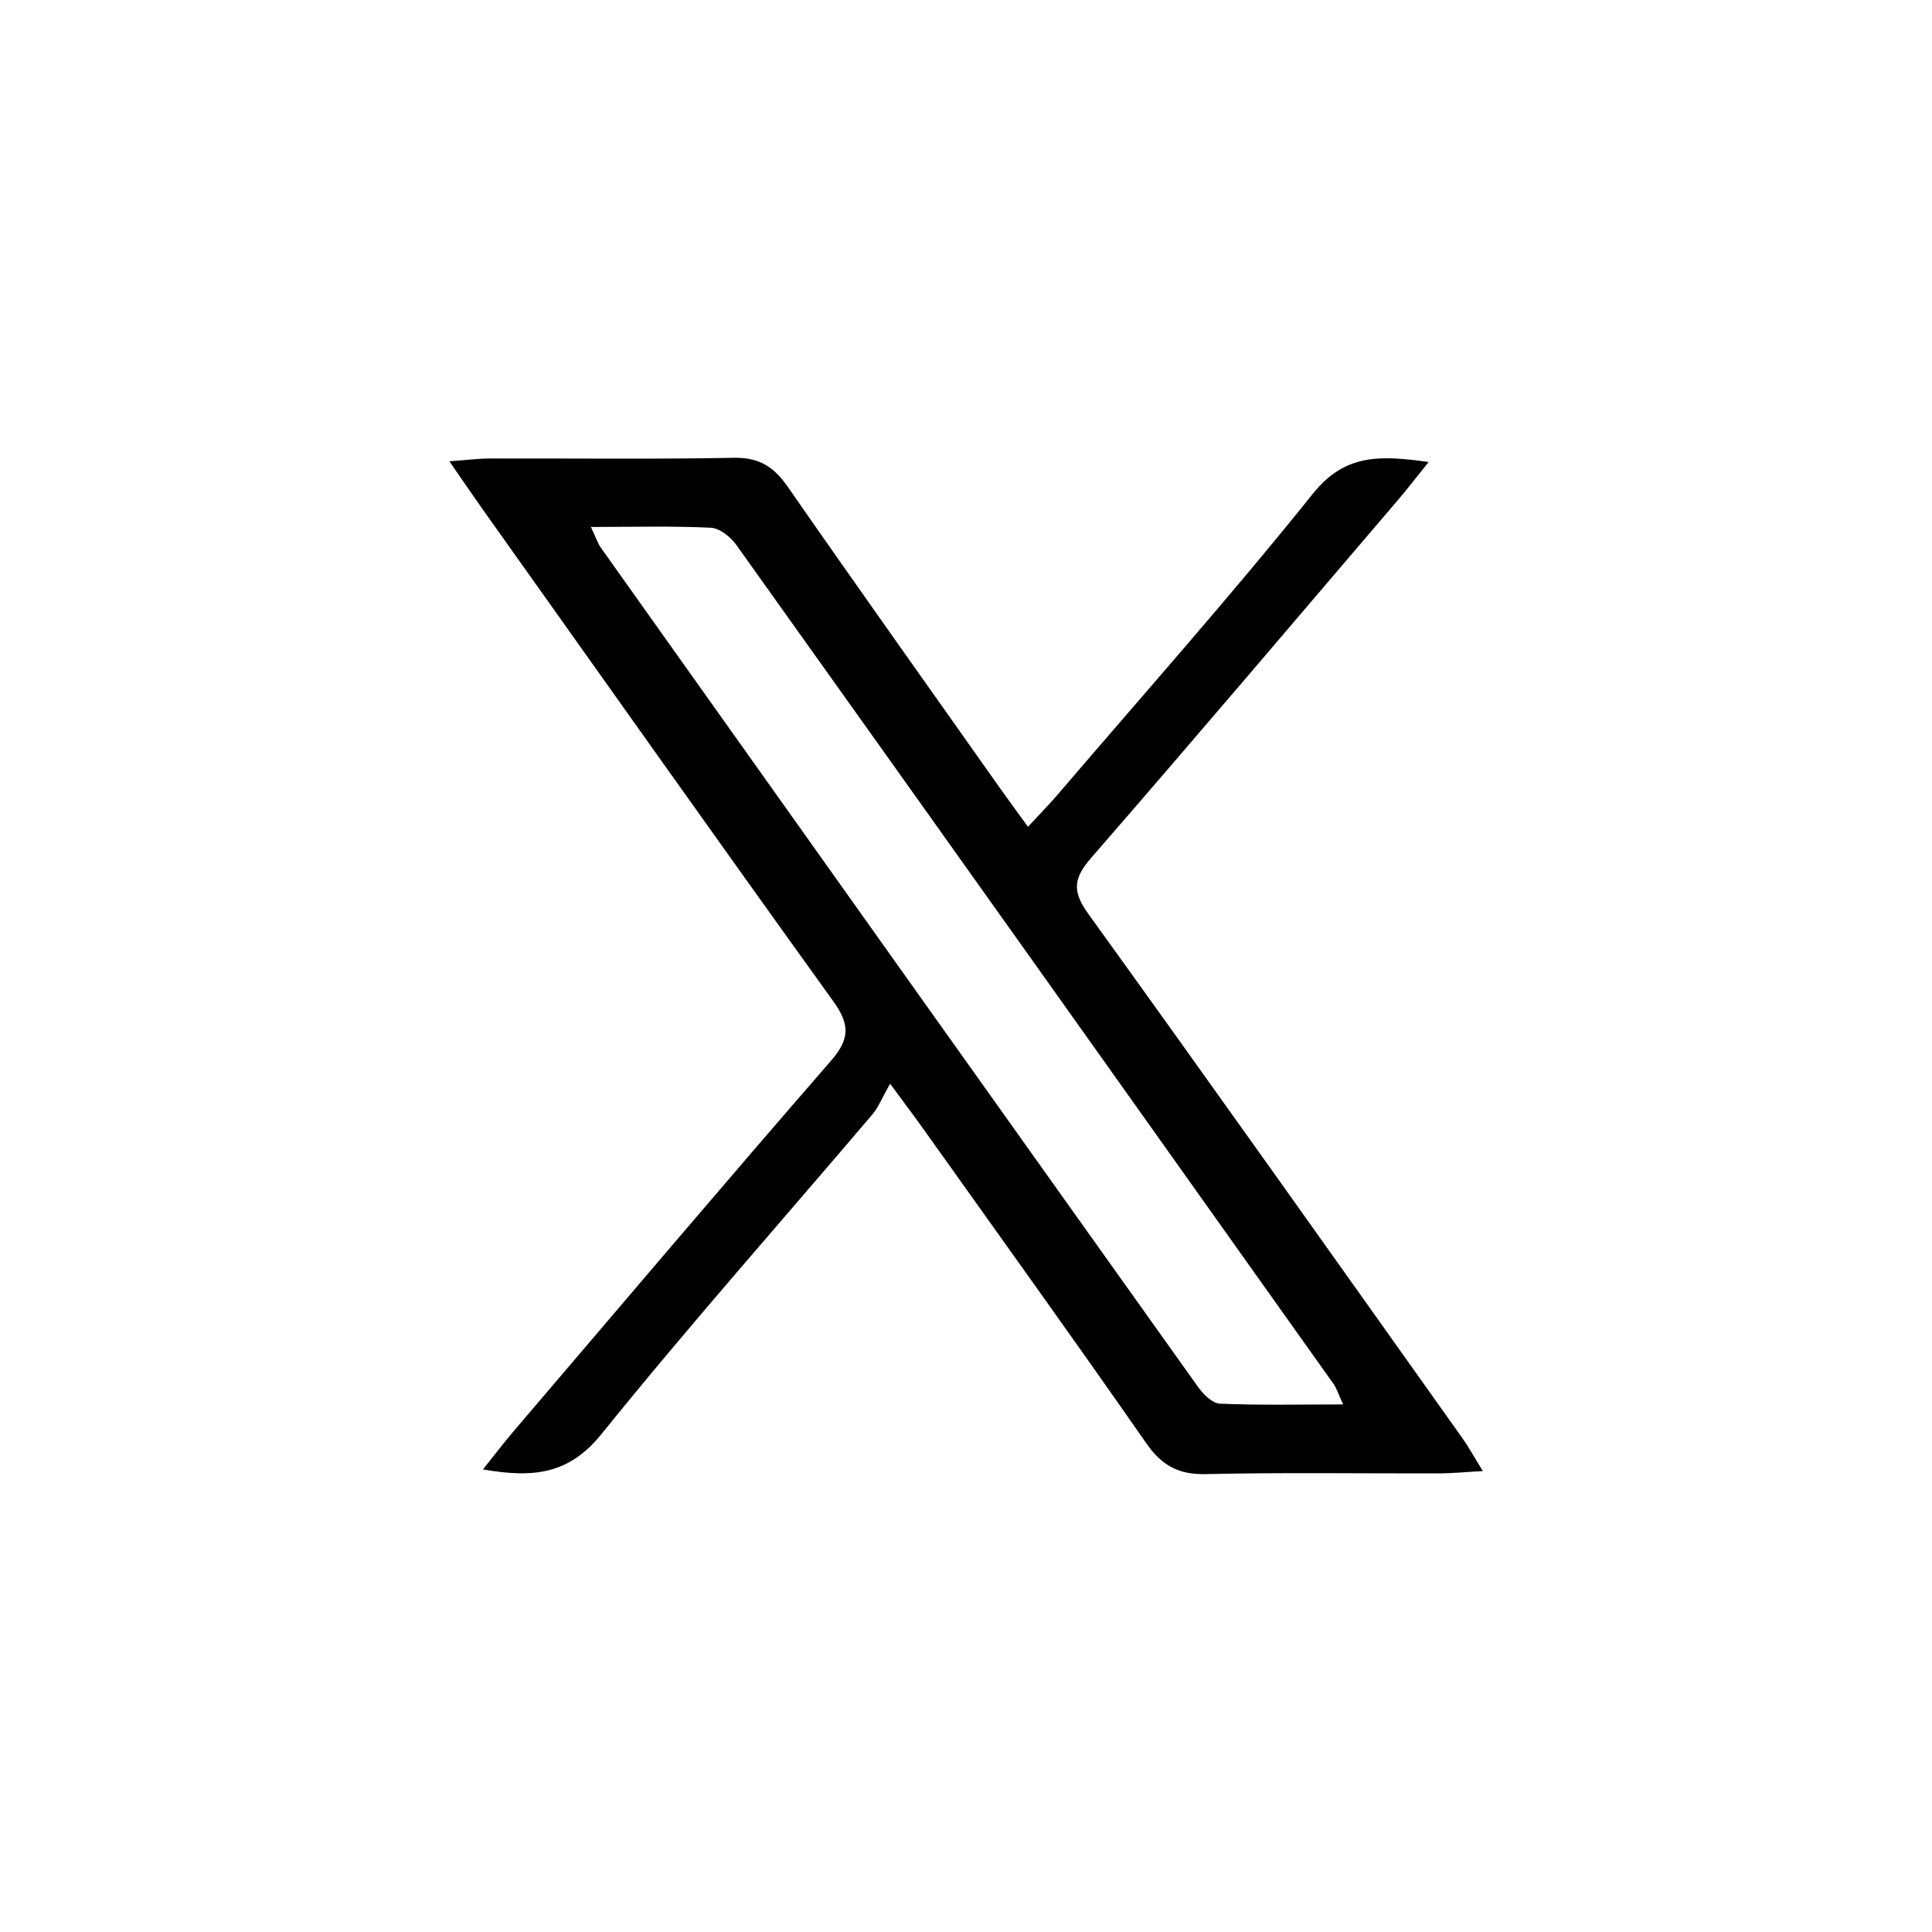
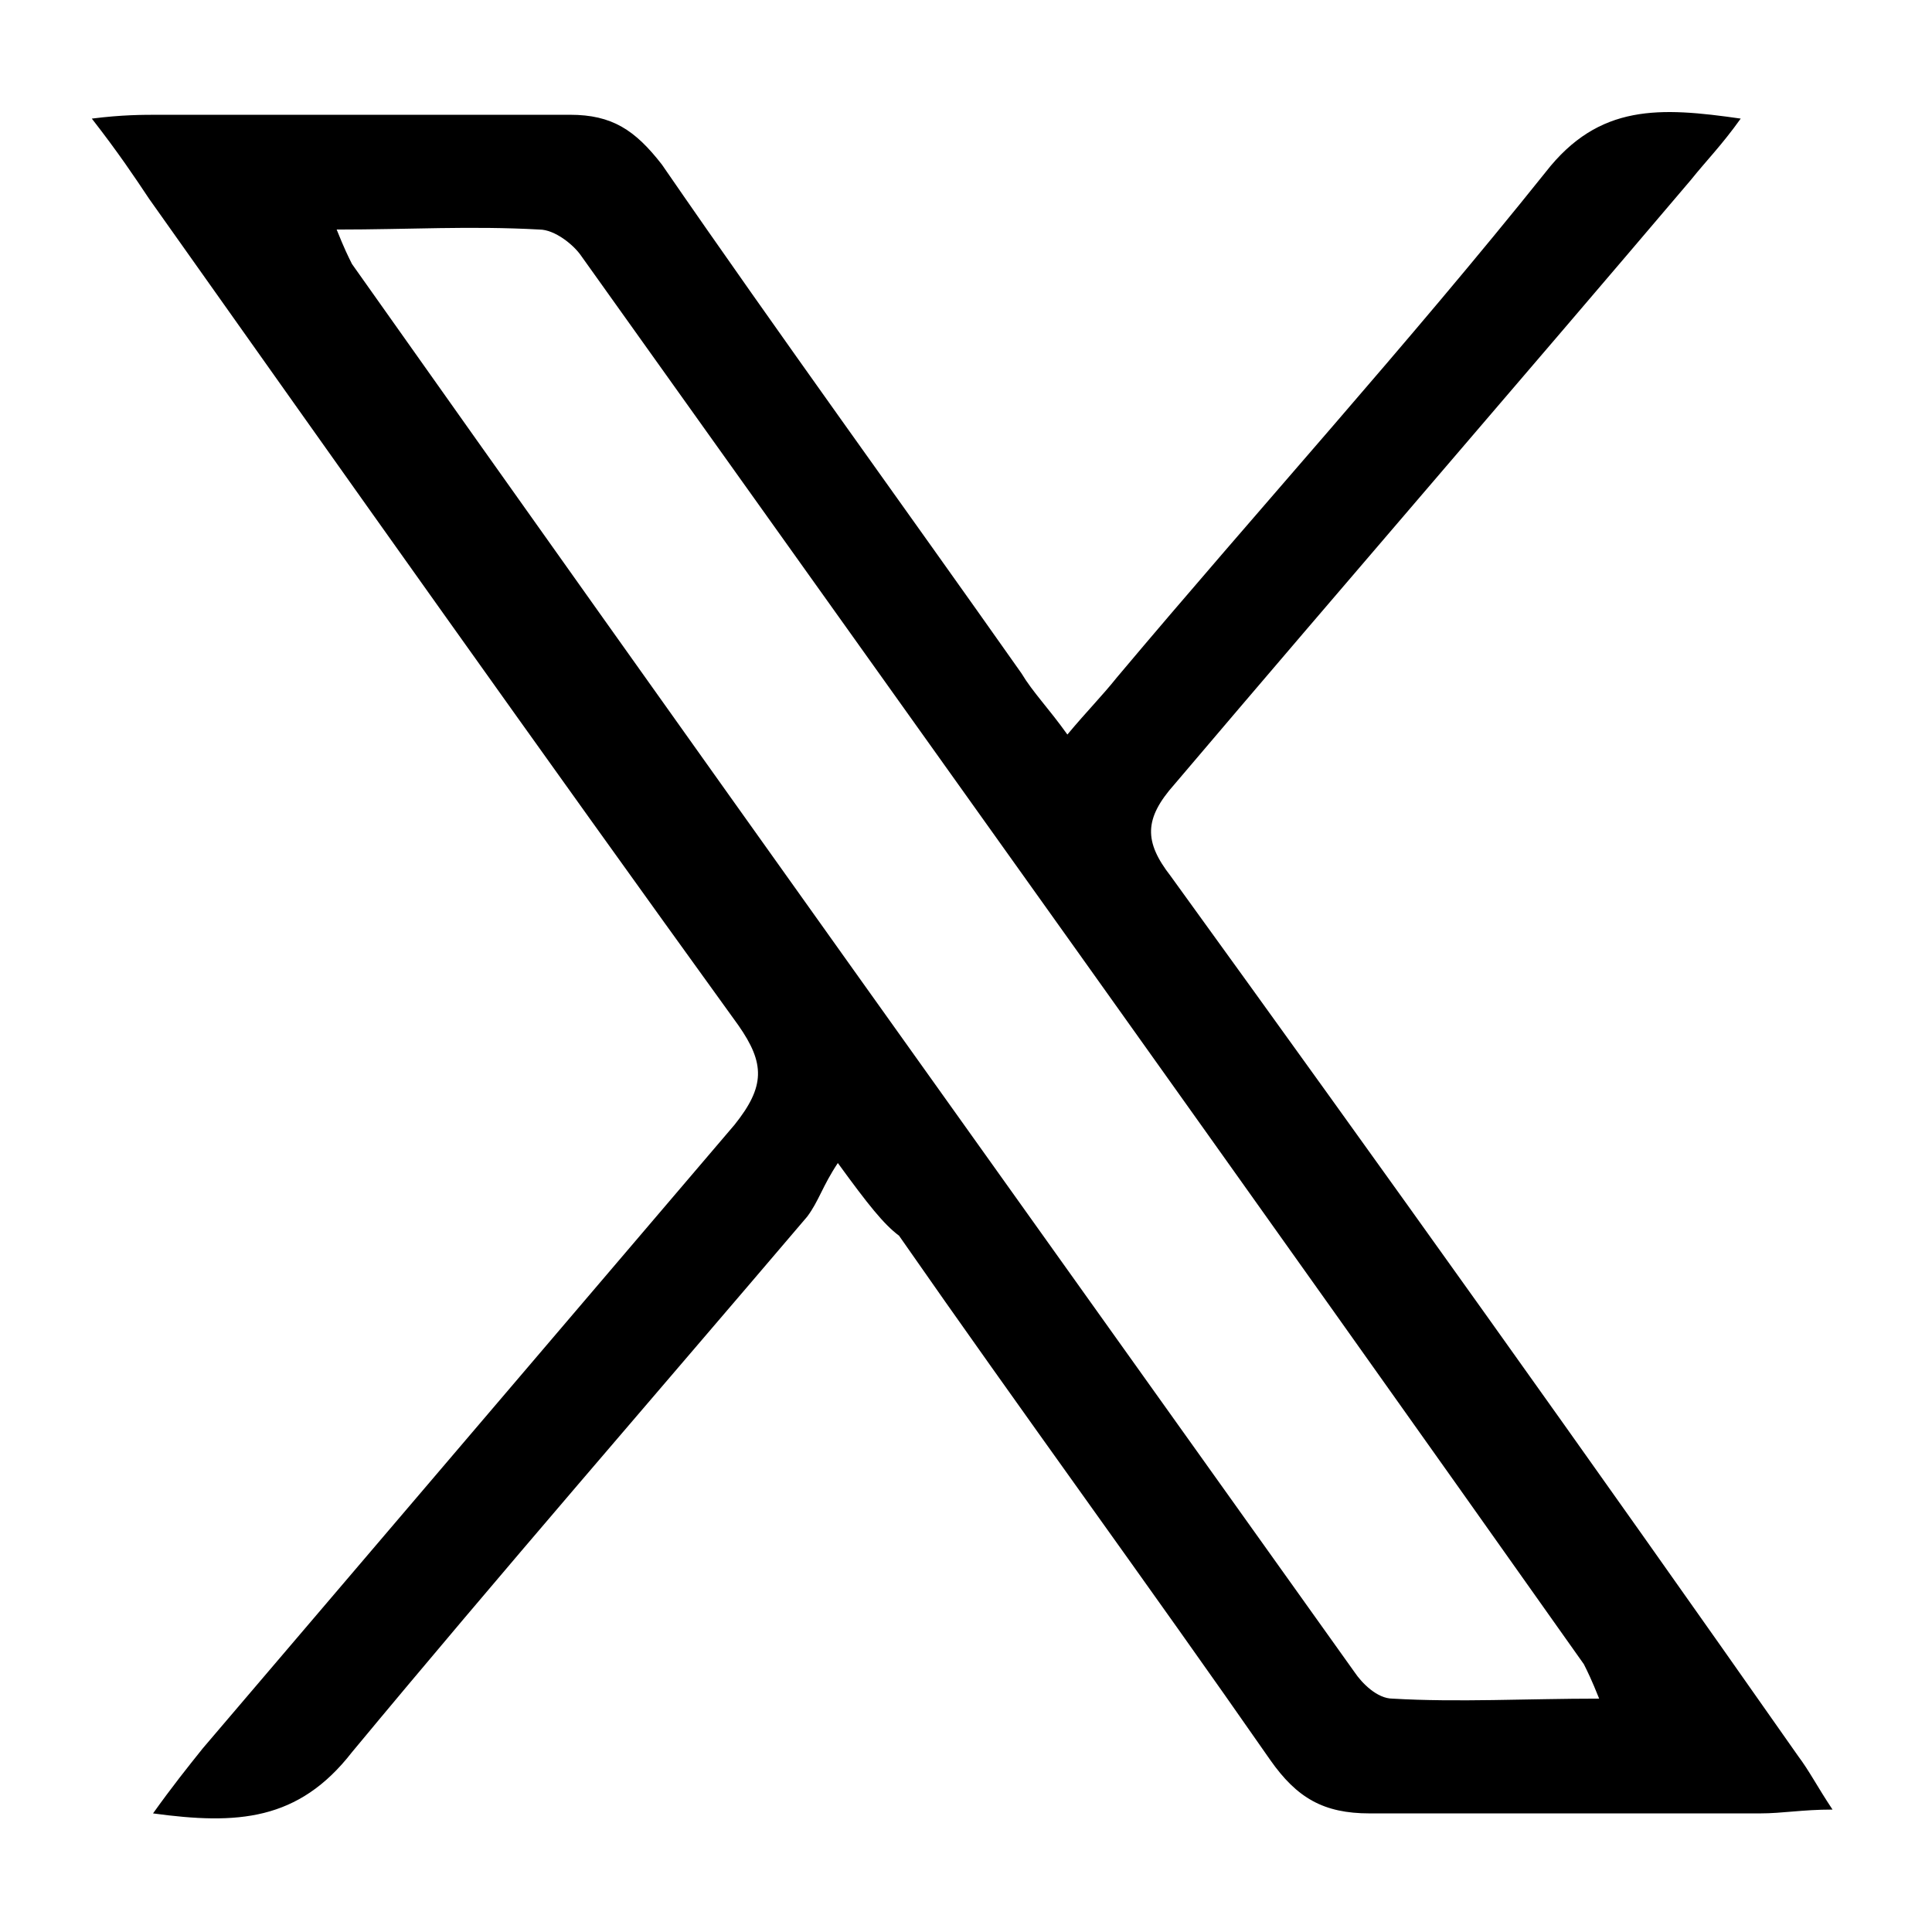
- <svg xmlns="http://www.w3.org/2000/svg" version="1.1" id="stroke_1_x2C_6" x="0px" y="0px" viewBox="0 0 50.46 50.46" enable-background="new 0 0 50.46 50.46" xml:space="preserve">
-   <path d="M23.248,28.305c-0.211,0.369-0.305,0.616-0.466,0.805c-2.362,2.779-4.784,5.509-7.073,8.345  c-0.841,1.042-1.758,1.157-3.095,0.923c0.316-0.395,0.55-0.704,0.801-0.998c2.759-3.232,5.506-6.474,8.294-9.681  c0.492-0.566,0.485-0.95,0.059-1.542c-3.074-4.272-6.114-8.568-9.164-12.858c-0.253-0.356-0.498-0.719-0.867-1.251  c0.469-0.034,0.761-0.073,1.054-0.073c2.127-0.005,4.255,0.022,6.382-0.018c0.658-0.012,1.041,0.238,1.4,0.755  c1.845,2.656,3.721,5.29,5.587,7.932c0.199,0.281,0.404,0.557,0.689,0.95c0.309-0.334,0.563-0.592,0.798-0.867  c2.226-2.603,4.504-5.164,6.645-7.835c0.84-1.047,1.76-1.001,3.022-0.826c-0.317,0.393-0.536,0.681-0.771,0.956  c-2.677,3.135-5.344,6.278-8.049,9.39c-0.457,0.526-0.493,0.869-0.074,1.45c3.282,4.552,6.526,9.132,9.778,13.705  c0.16,0.226,0.294,0.471,0.531,0.854c-0.471,0.026-0.802,0.06-1.133,0.061c-2.032,0.005-4.065-0.028-6.096,0.019  c-0.721,0.017-1.158-0.226-1.566-0.812c-1.901-2.732-3.847-5.434-5.777-8.146C23.94,29.235,23.711,28.934,23.248,28.305z   M15.433,13.763c0.134,0.282,0.179,0.429,0.264,0.548c5.194,7.309,10.39,14.616,15.596,21.917c0.135,0.19,0.372,0.425,0.571,0.433  c1.032,0.044,2.066,0.02,3.217,0.02c-0.126-0.271-0.169-0.419-0.253-0.537c-5.194-7.309-10.39-14.616-15.599-21.915  c-0.148-0.208-0.434-0.434-0.667-0.446C17.563,13.735,16.56,13.763,15.433,13.763z" />
+ <svg xmlns="http://www.w3.org/2000/svg" version="1.1" id="stroke_1_x2C_6" x="0px" y="0px" viewBox="-395 272.8 50.5 50.5" style="enable-background:new -395 272.8 50.5 50.5;" xml:space="preserve">
+   <path d="M-373.1,303.2c-0.4,0.6-0.5,1-0.8,1.4c-4,4.7-8,9.3-11.9,14c-1.4,1.8-3,1.9-5.2,1.6c0.5-0.7,0.9-1.2,1.3-1.7  c4.6-5.4,9.3-10.9,13.9-16.3c0.8-1,0.8-1.6,0.1-2.6c-5.2-7.2-10.3-14.4-15.4-21.6c-0.4-0.6-0.8-1.2-1.5-2.1c0.8-0.1,1.3-0.1,1.8-0.1  c3.6,0,7.1,0,10.7,0c1.1,0,1.7,0.4,2.4,1.3c3.1,4.5,6.3,8.9,9.4,13.3c0.3,0.5,0.7,0.9,1.2,1.6c0.5-0.6,0.9-1,1.3-1.5  c3.7-4.4,7.6-8.7,11.2-13.2c1.4-1.8,3-1.7,5.1-1.4c-0.5,0.7-0.9,1.1-1.3,1.6c-4.5,5.3-9,10.5-13.5,15.8c-0.8,0.9-0.8,1.5-0.1,2.4  c5.5,7.6,11,15.3,16.4,23c0.3,0.4,0.5,0.8,0.9,1.4c-0.8,0-1.3,0.1-1.9,0.1c-3.4,0-6.8,0-10.2,0c-1.2,0-1.9-0.4-2.6-1.4  c-3.2-4.6-6.5-9.1-9.7-13.7C-371.9,304.8-372.3,304.3-373.1,303.2z M-386.2,278.8c0.2,0.5,0.3,0.7,0.4,0.9  c8.7,12.3,17.5,24.6,26.2,36.8c0.2,0.3,0.6,0.7,1,0.7c1.7,0.1,3.5,0,5.4,0c-0.2-0.5-0.3-0.7-0.4-0.9c-8.7-12.3-17.5-24.6-26.2-36.8  c-0.2-0.3-0.7-0.7-1.1-0.7C-382.7,278.7-384.3,278.8-386.2,278.8z" />
</svg>
